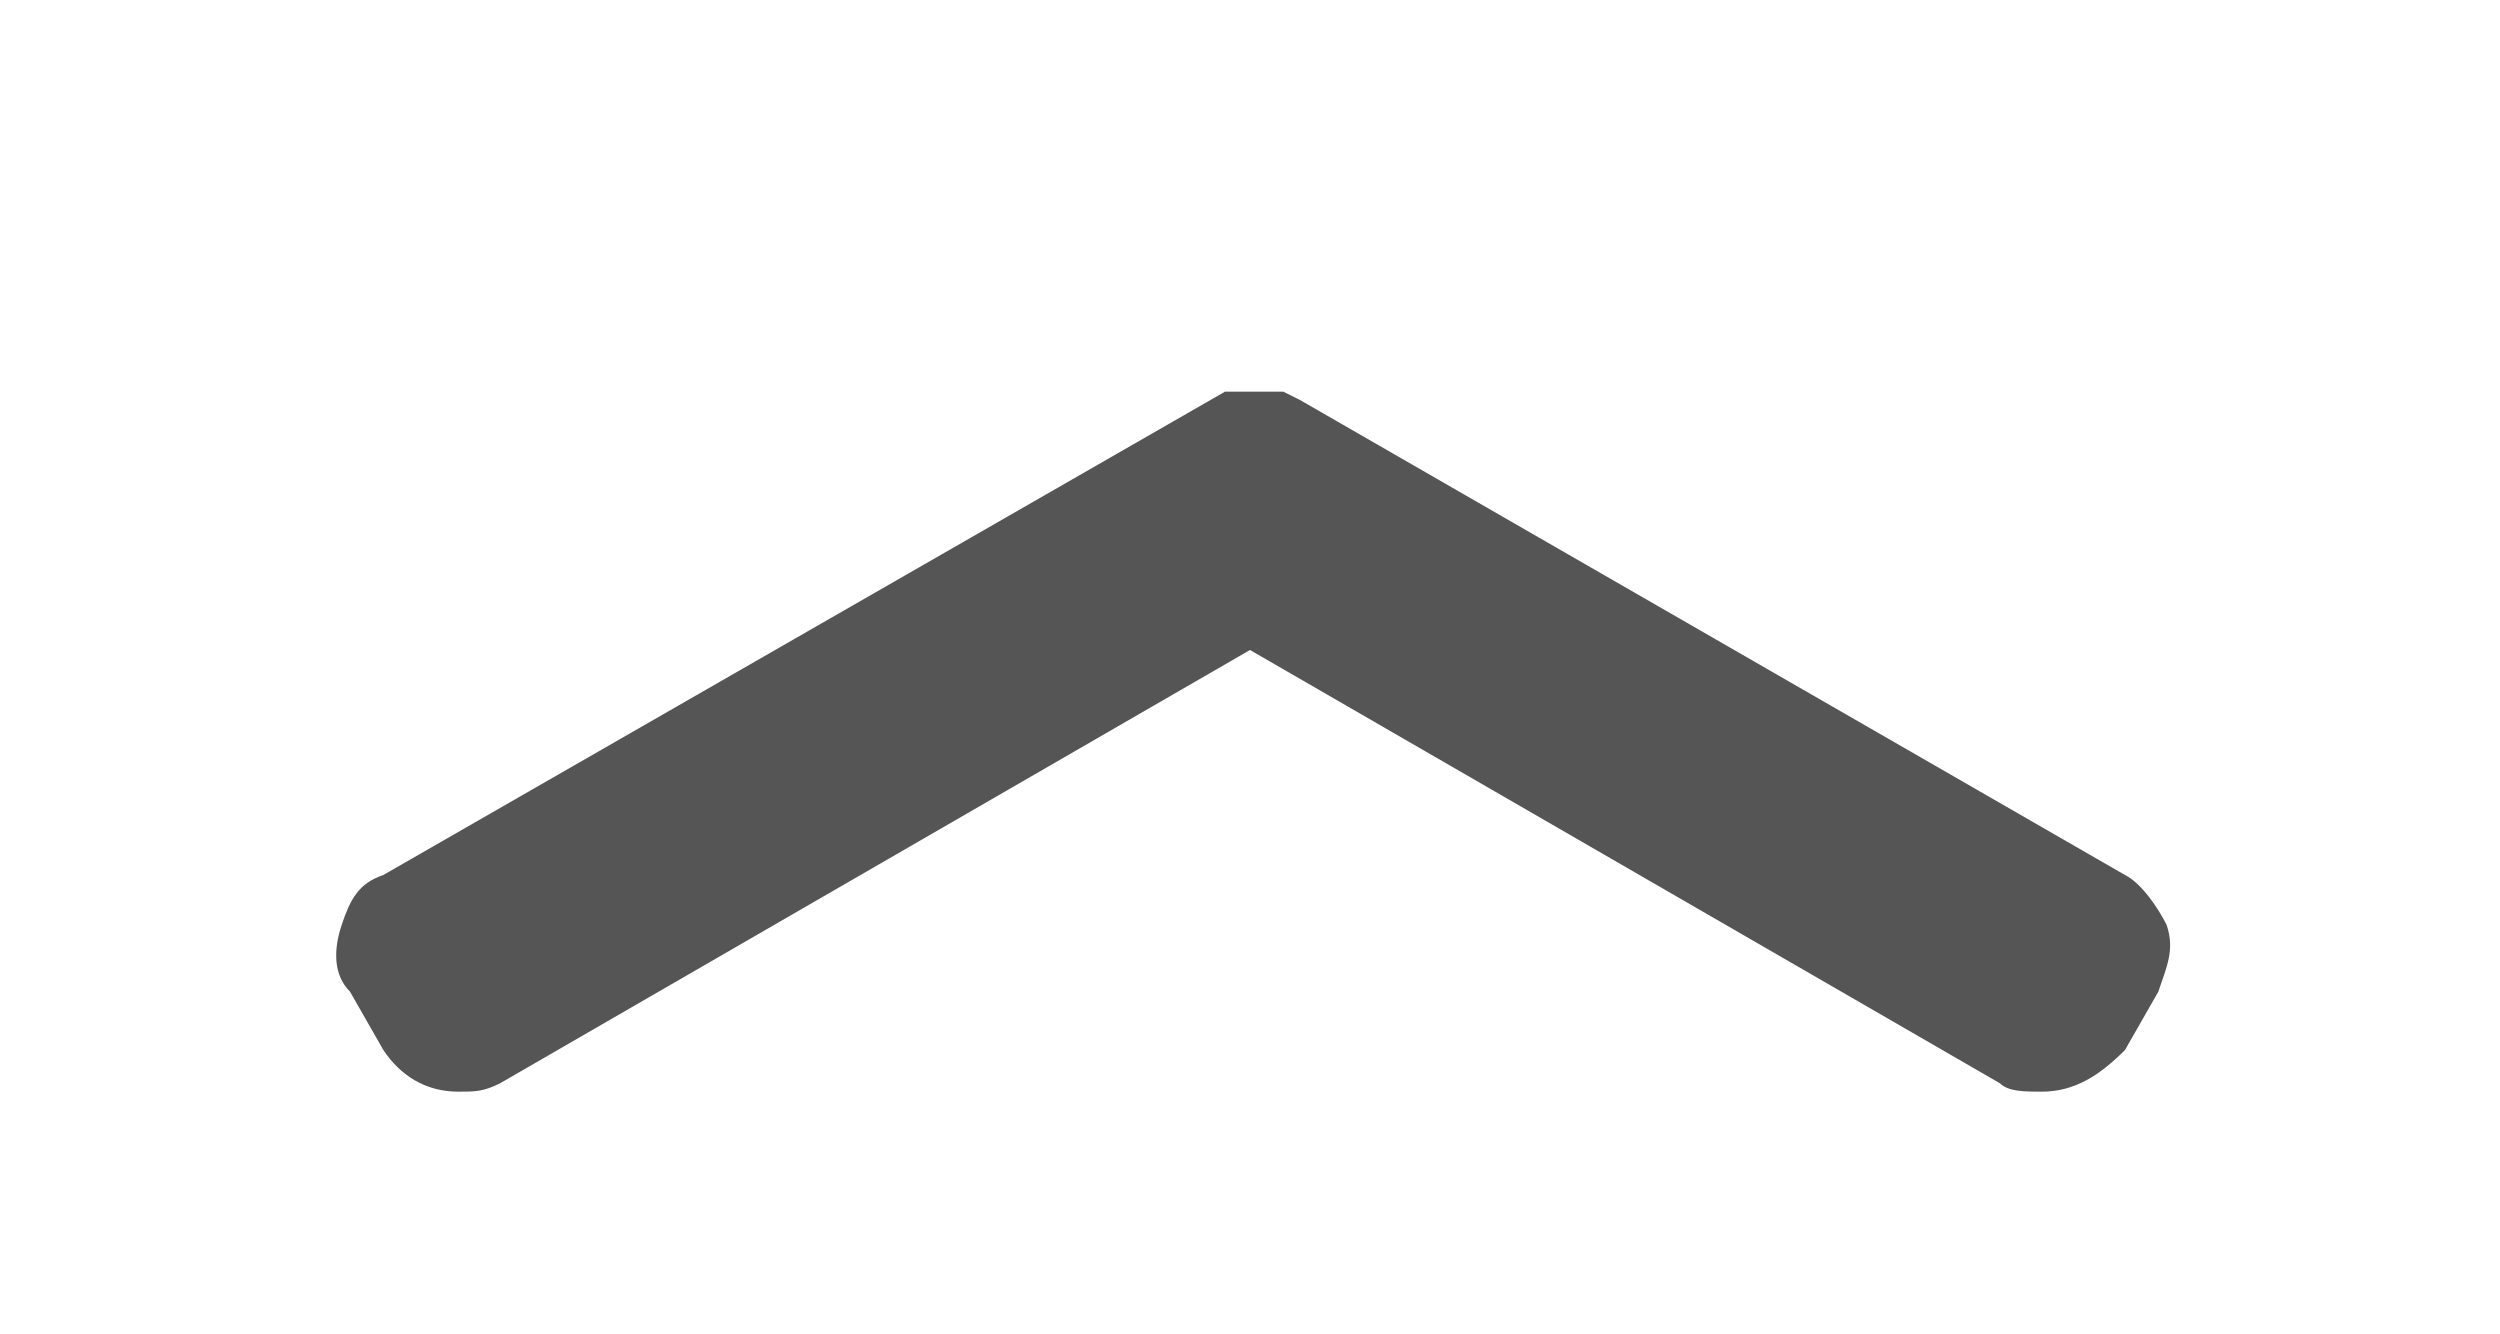
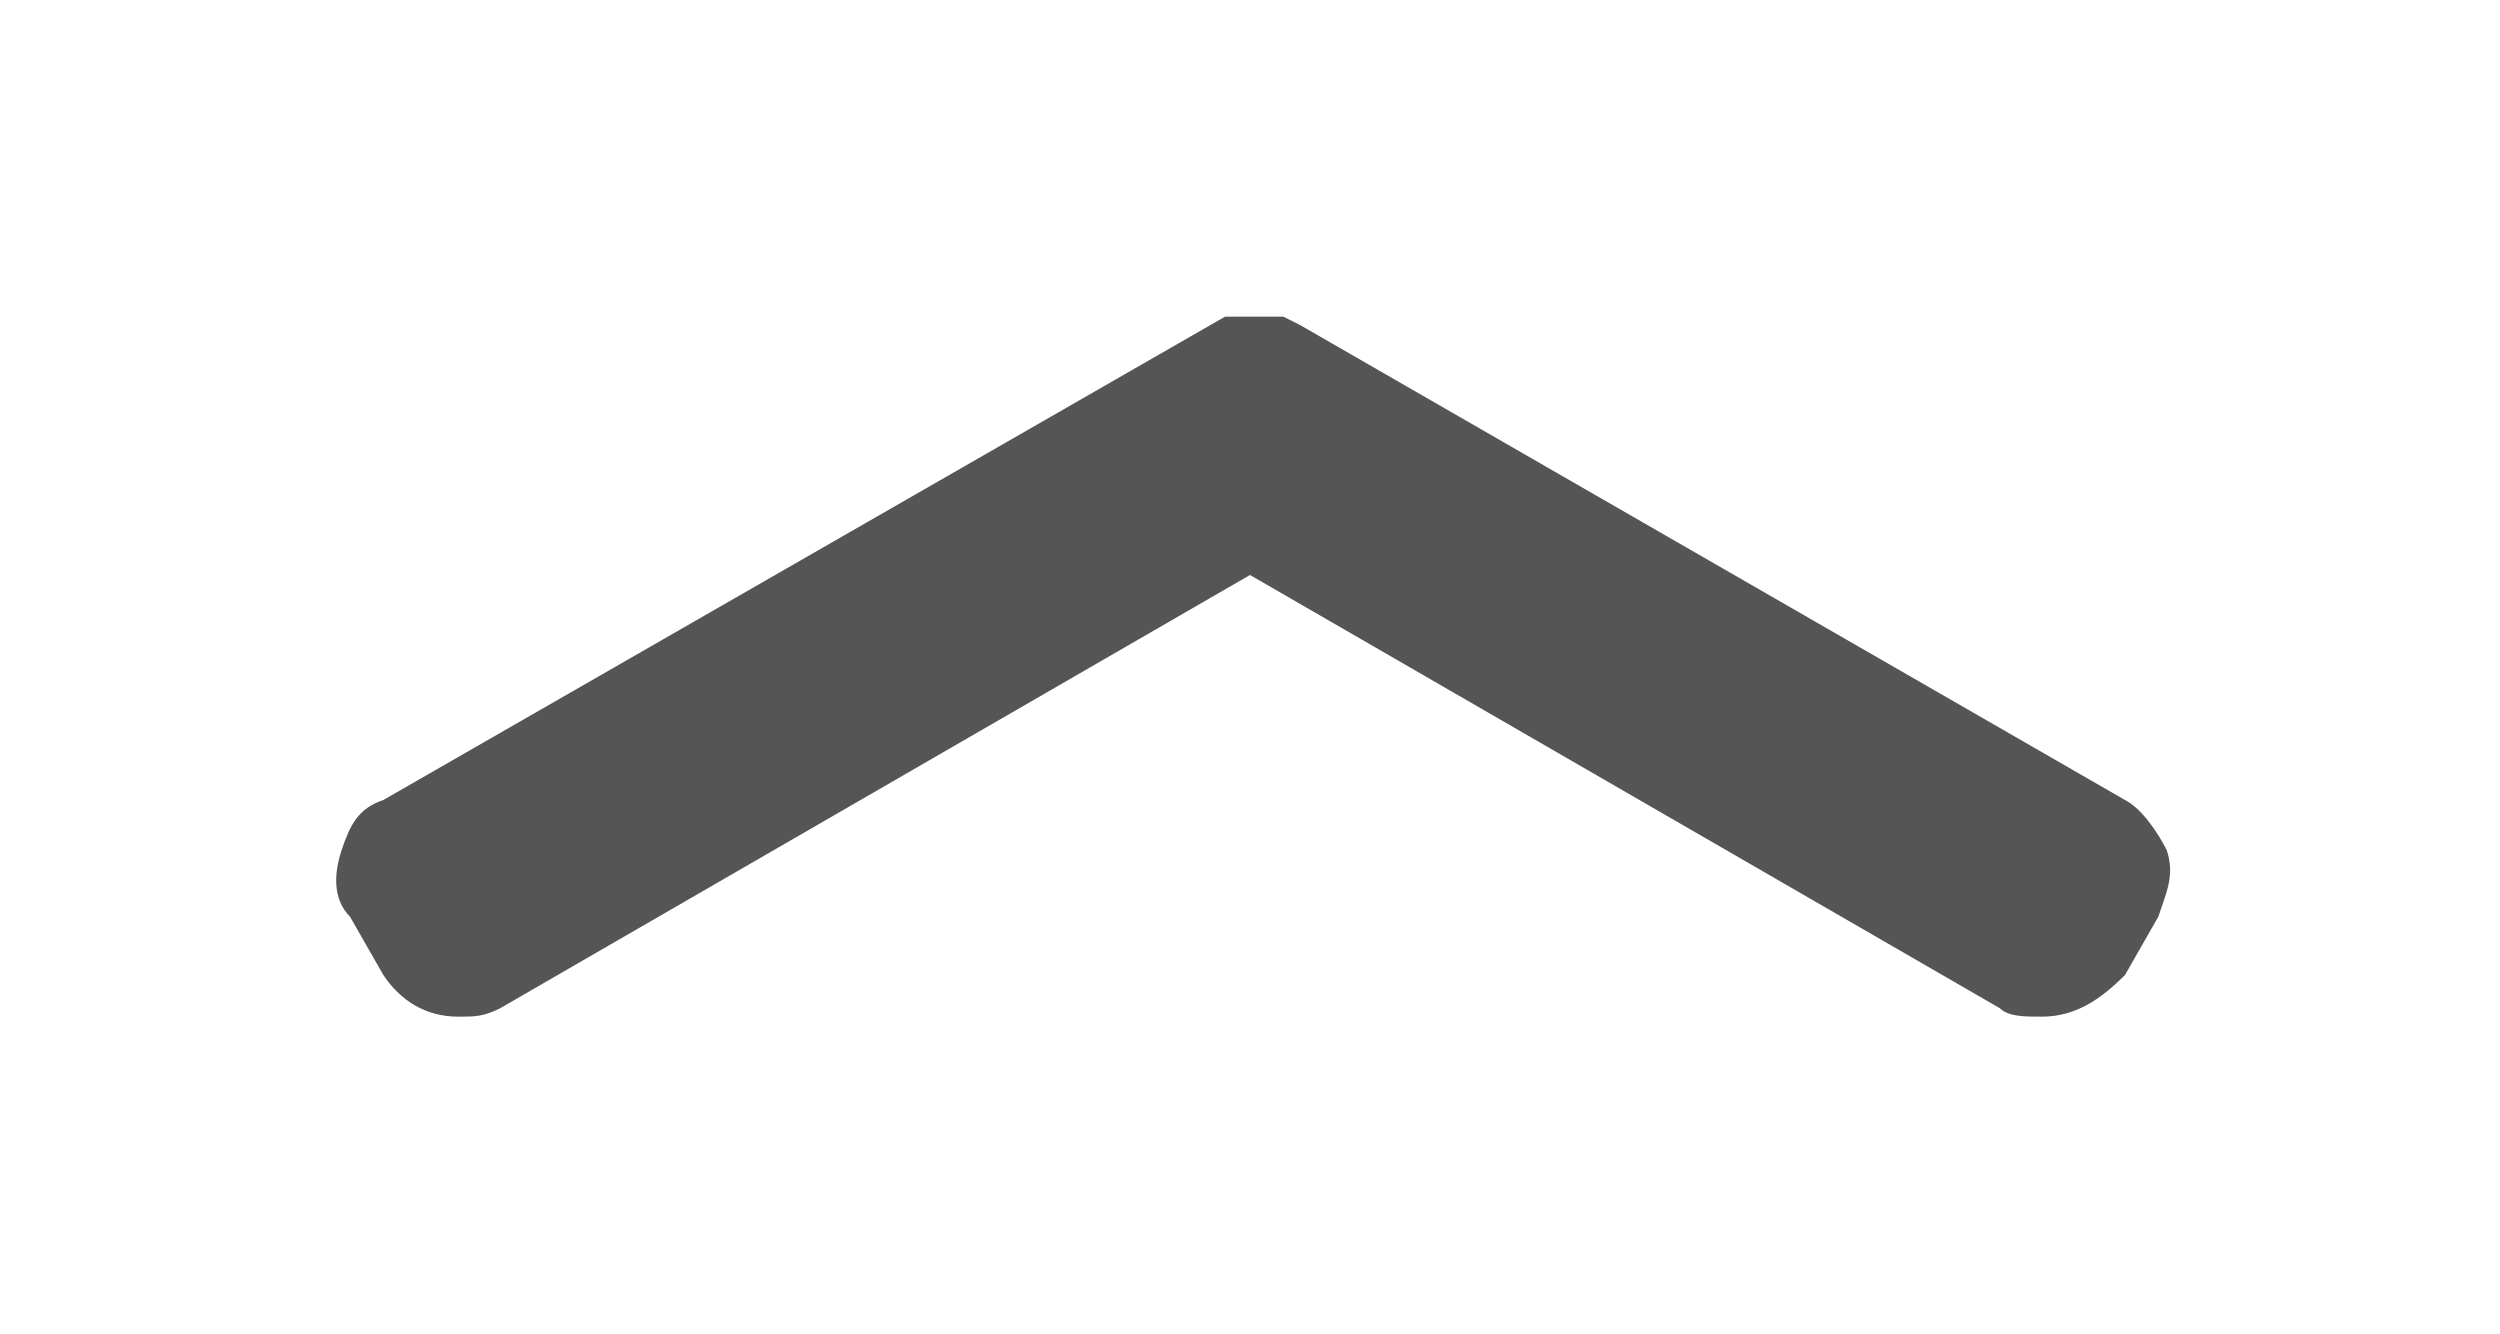
- <svg xmlns="http://www.w3.org/2000/svg" version="1.1" id="Layer_1" x="0px" y="0px" viewBox="0 0 30 16" enable-background="new 0 0 30 16" xml:space="preserve">
-   <path fill="#555555" d="M24.5,13.1c-0.2,0-0.4,0-0.5-0.1l-9-5.2L6,13c-0.2,0.1-0.3,0.1-0.5,0.1c-0.4,0-0.7-0.2-0.9-0.5l-0.4-0.7  C4,11.7,4,11.4,4.1,11.1c0.1-0.3,0.2-0.5,0.5-0.6l10.1-5.8l0.4,0l0.1,0h0.2l0.2,0.1l9.9,5.7c0.2,0.1,0.4,0.4,0.5,0.6  c0.1,0.3,0,0.5-0.1,0.8l-0.4,0.7C25.2,12.9,24.9,13.1,24.5,13.1z" />
+ <svg xmlns="http://www.w3.org/2000/svg" version="1.1" width="100%" height="100%" viewBox="0 0 30 16" id="Layer_1" xml:space="preserve">
+   <defs id="defs7" />
+   <path d="m 24.5,12.2 c -0.2,0 -0.4,0 -0.5,-0.1 L 15,6.9 6,12.1 C 5.8,12.2 5.7,12.2 5.5,12.2 5.1,12.2 4.8,12 4.6,11.7 L 4.2,11 C 4,10.8 4,10.5 4.1,10.2 4.2,9.9 4.3,9.7 4.6,9.6 l 10.1,-5.8 0.4,0 0.1,0 h 0.2 l 0.2,0.1 9.9,5.7 c 0.2,0.1 0.4,0.4 0.5,0.6 0.1,0.3 0,0.5 -0.1,0.8 l -0.4,0.7 c -0.3,0.3 -0.6,0.5 -1,0.5 z" id="path3" style="fill:#555555" />
</svg>
